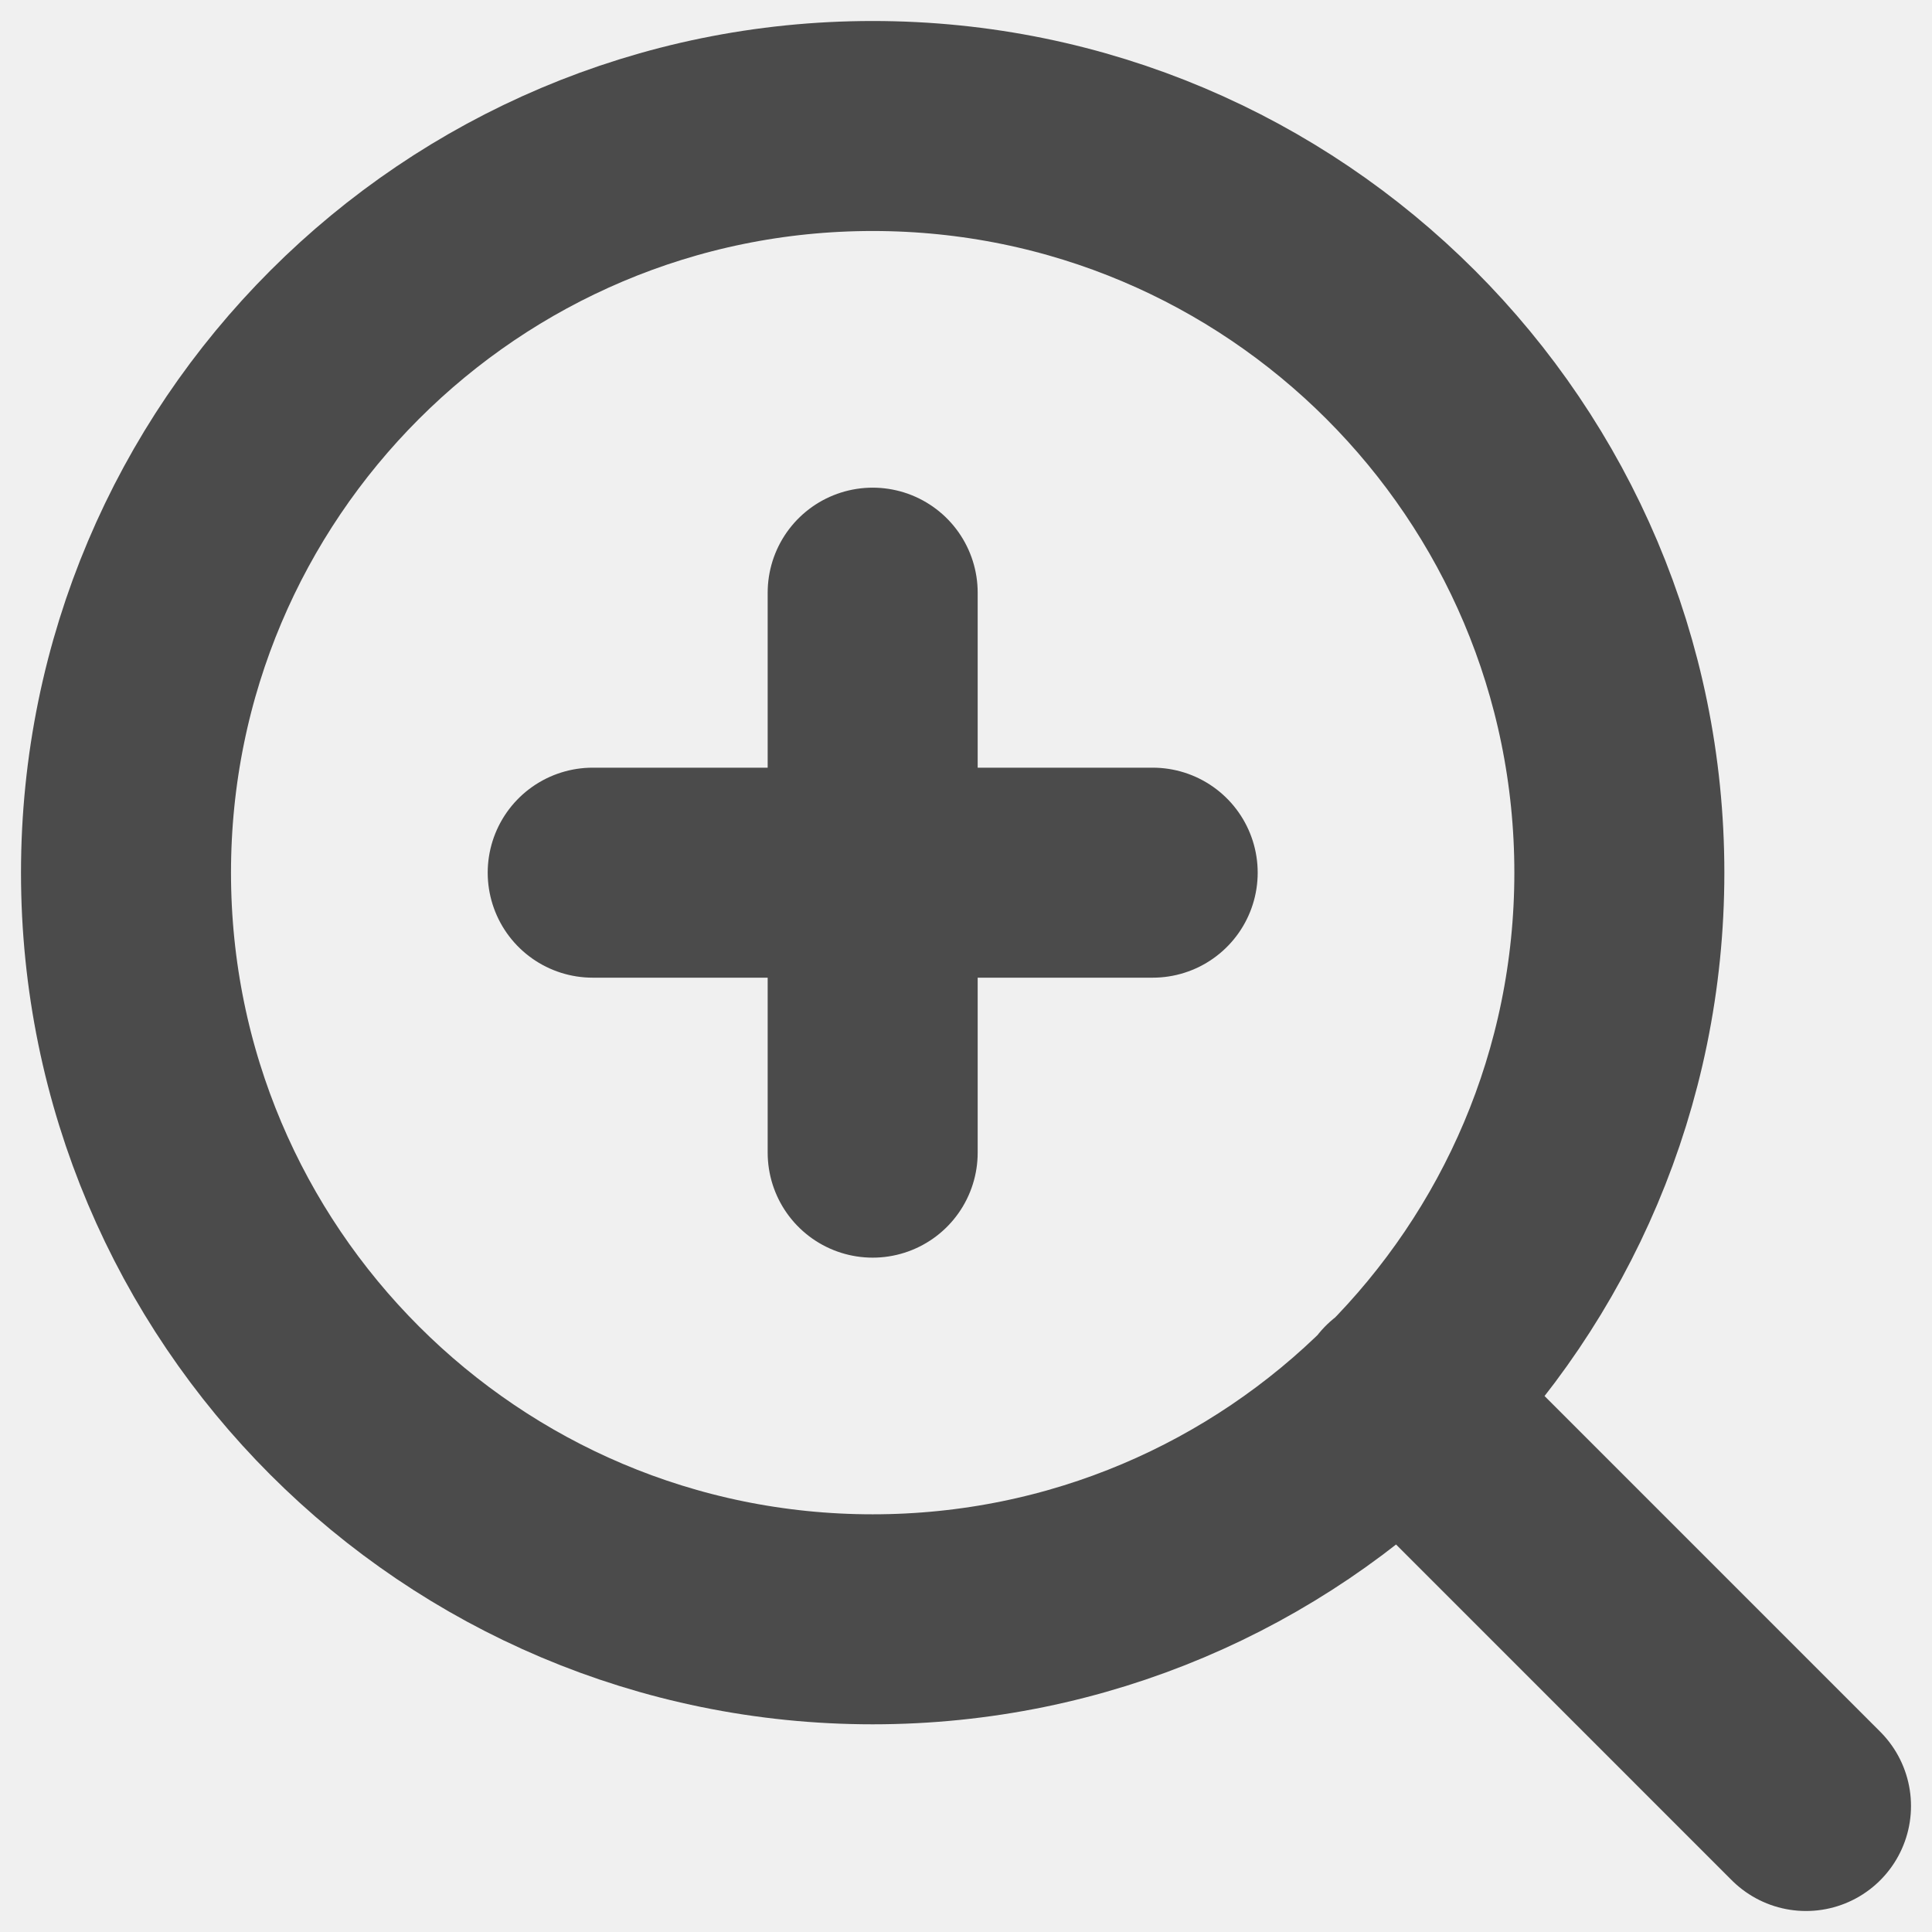
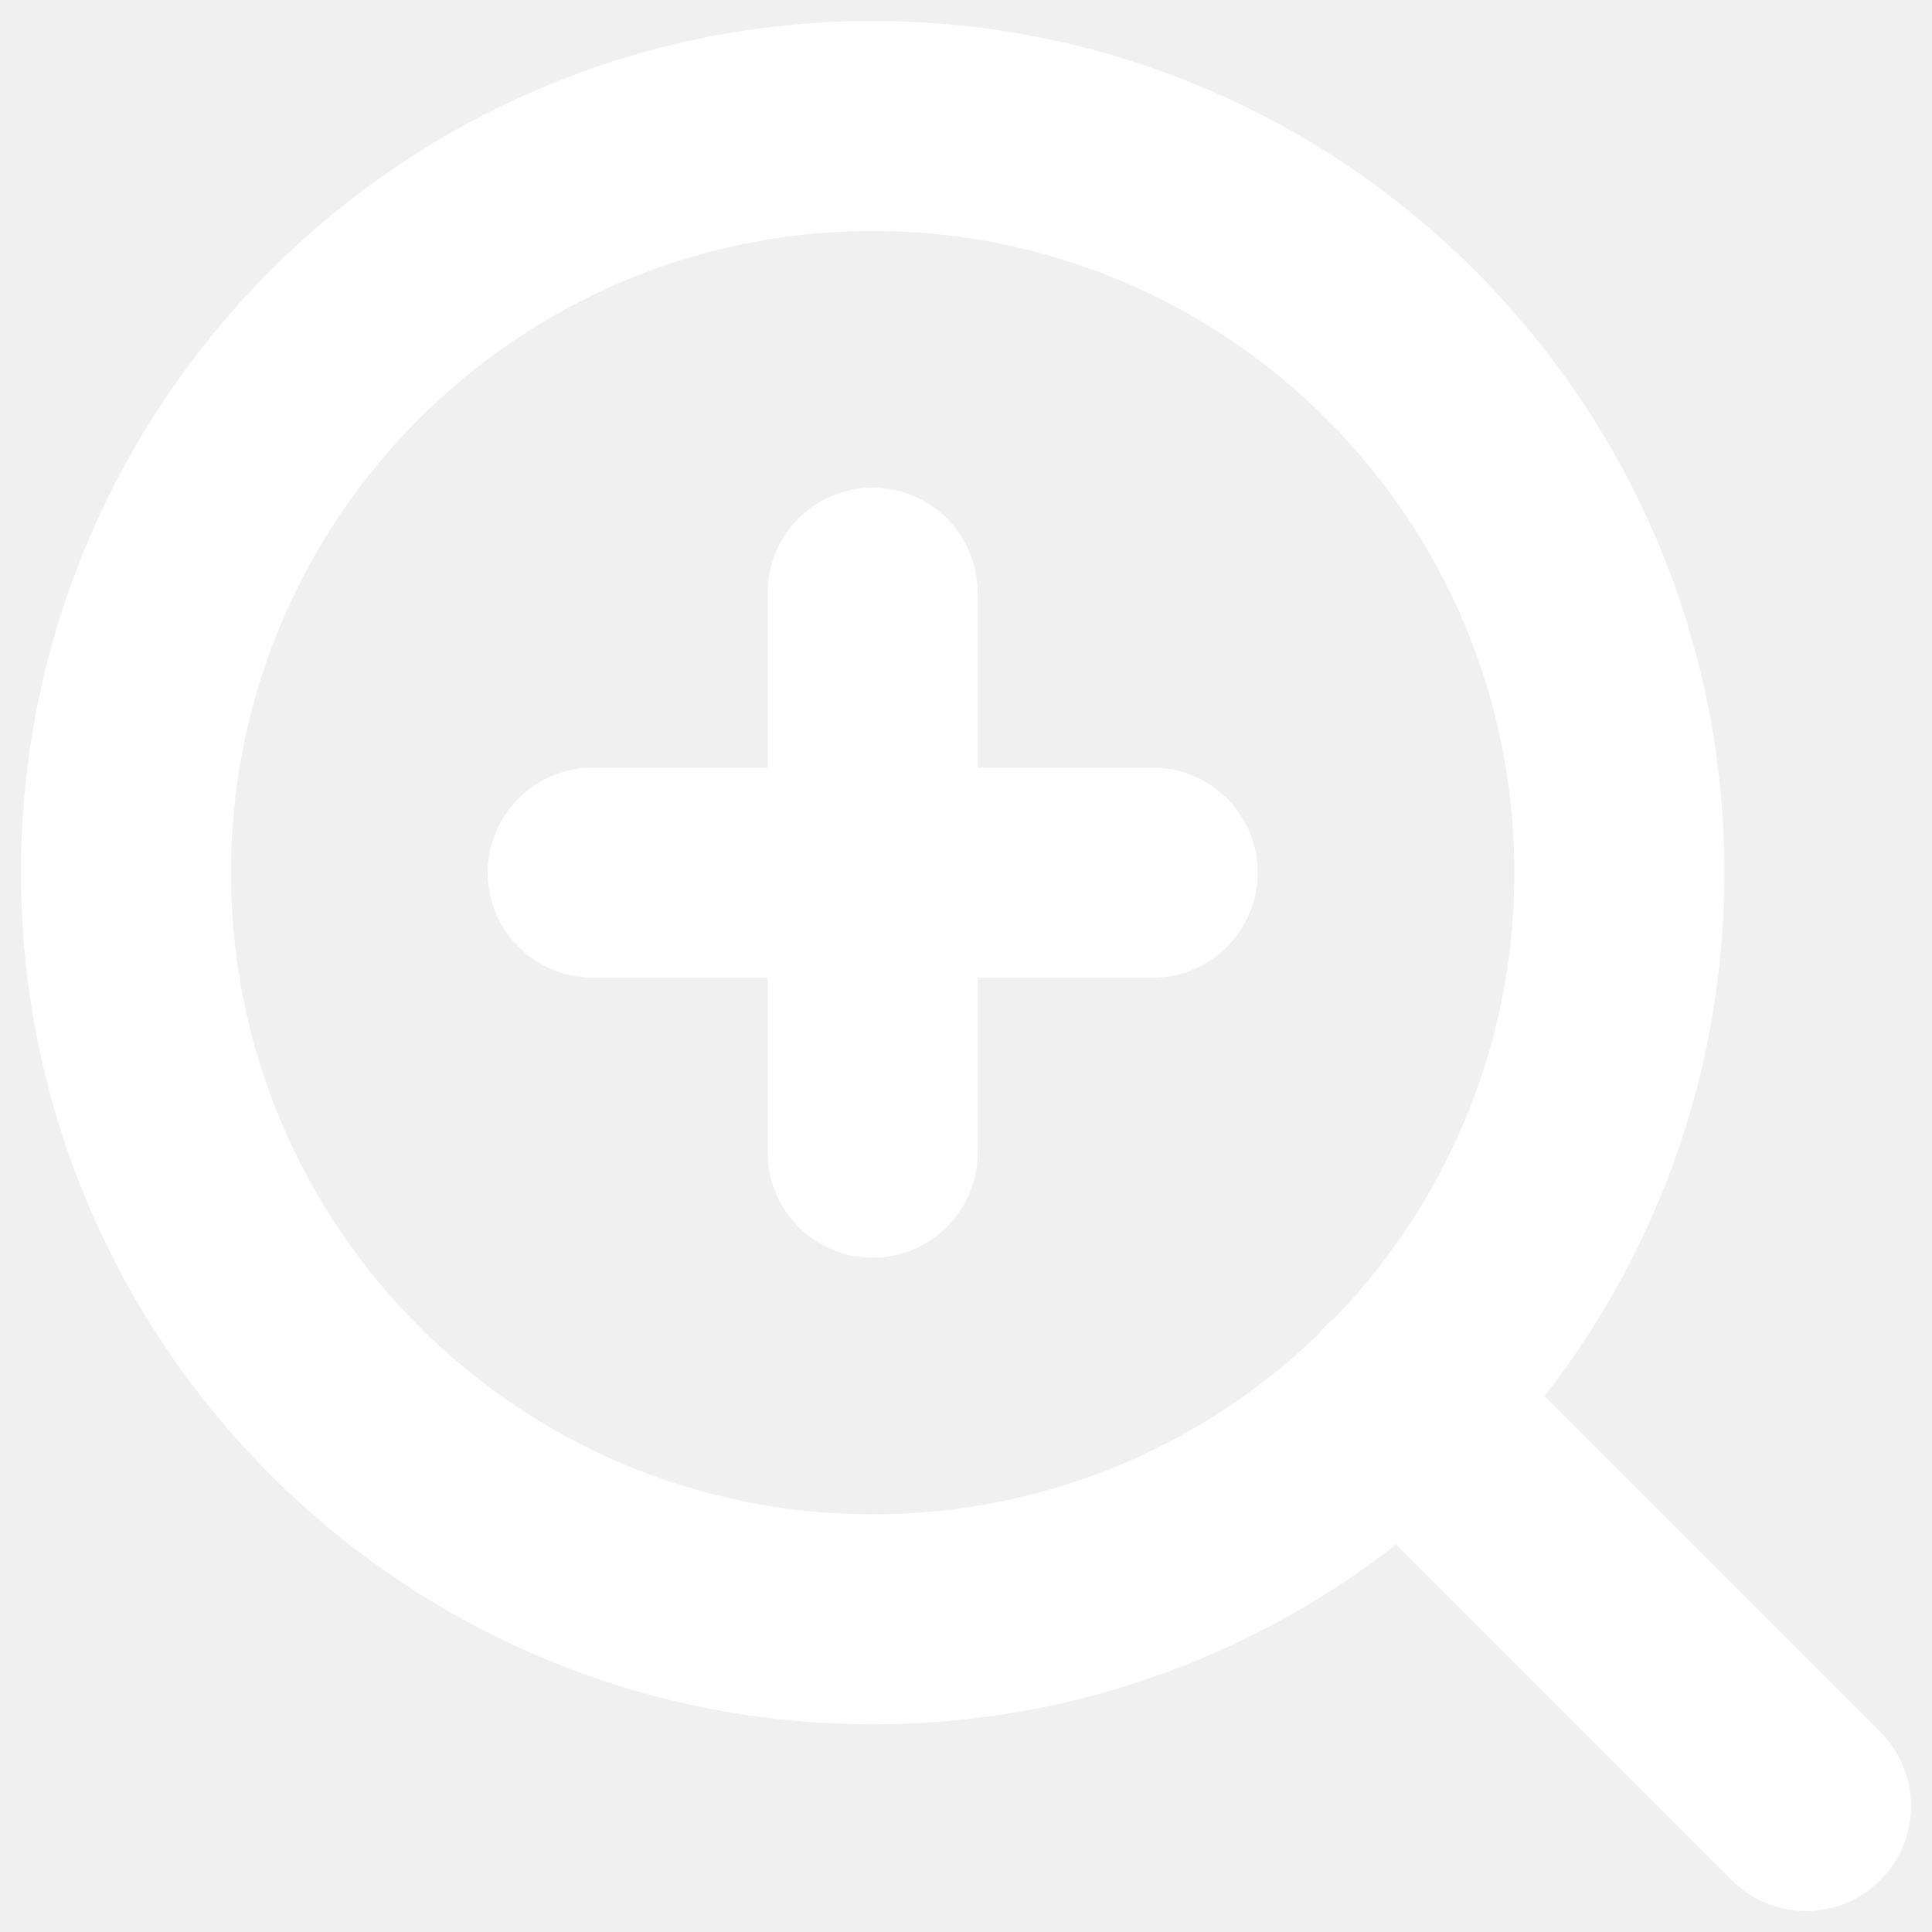
<svg xmlns="http://www.w3.org/2000/svg" width="46" height="46" fill="none" viewBox="0 0 46 46">
-   <path stroke="#4B4B4B" stroke-linecap="round" stroke-linejoin="round" stroke-width="5" d="M20.778 38.555c9.818 0 17.778-7.959 17.778-17.777C38.556 10.96 30.596 3 20.778 3 10.96 3 3 10.96 3 20.778c0 9.818 7.96 17.777 17.778 17.777ZM43 43l-9.666-9.667M20.778 14.111v13.333m-6.666-6.666h13.333" />
+   <path stroke="white" stroke-linecap="round" stroke-linejoin="round" stroke-width="5" d="M20.778 38.555c9.818 0 17.778-7.959 17.778-17.777C38.556 10.96 30.596 3 20.778 3 10.96 3 3 10.96 3 20.778c0 9.818 7.96 17.777 17.778 17.777ZM43 43l-9.666-9.667M20.778 14.111v13.333m-6.666-6.666h13.333" />
</svg>
